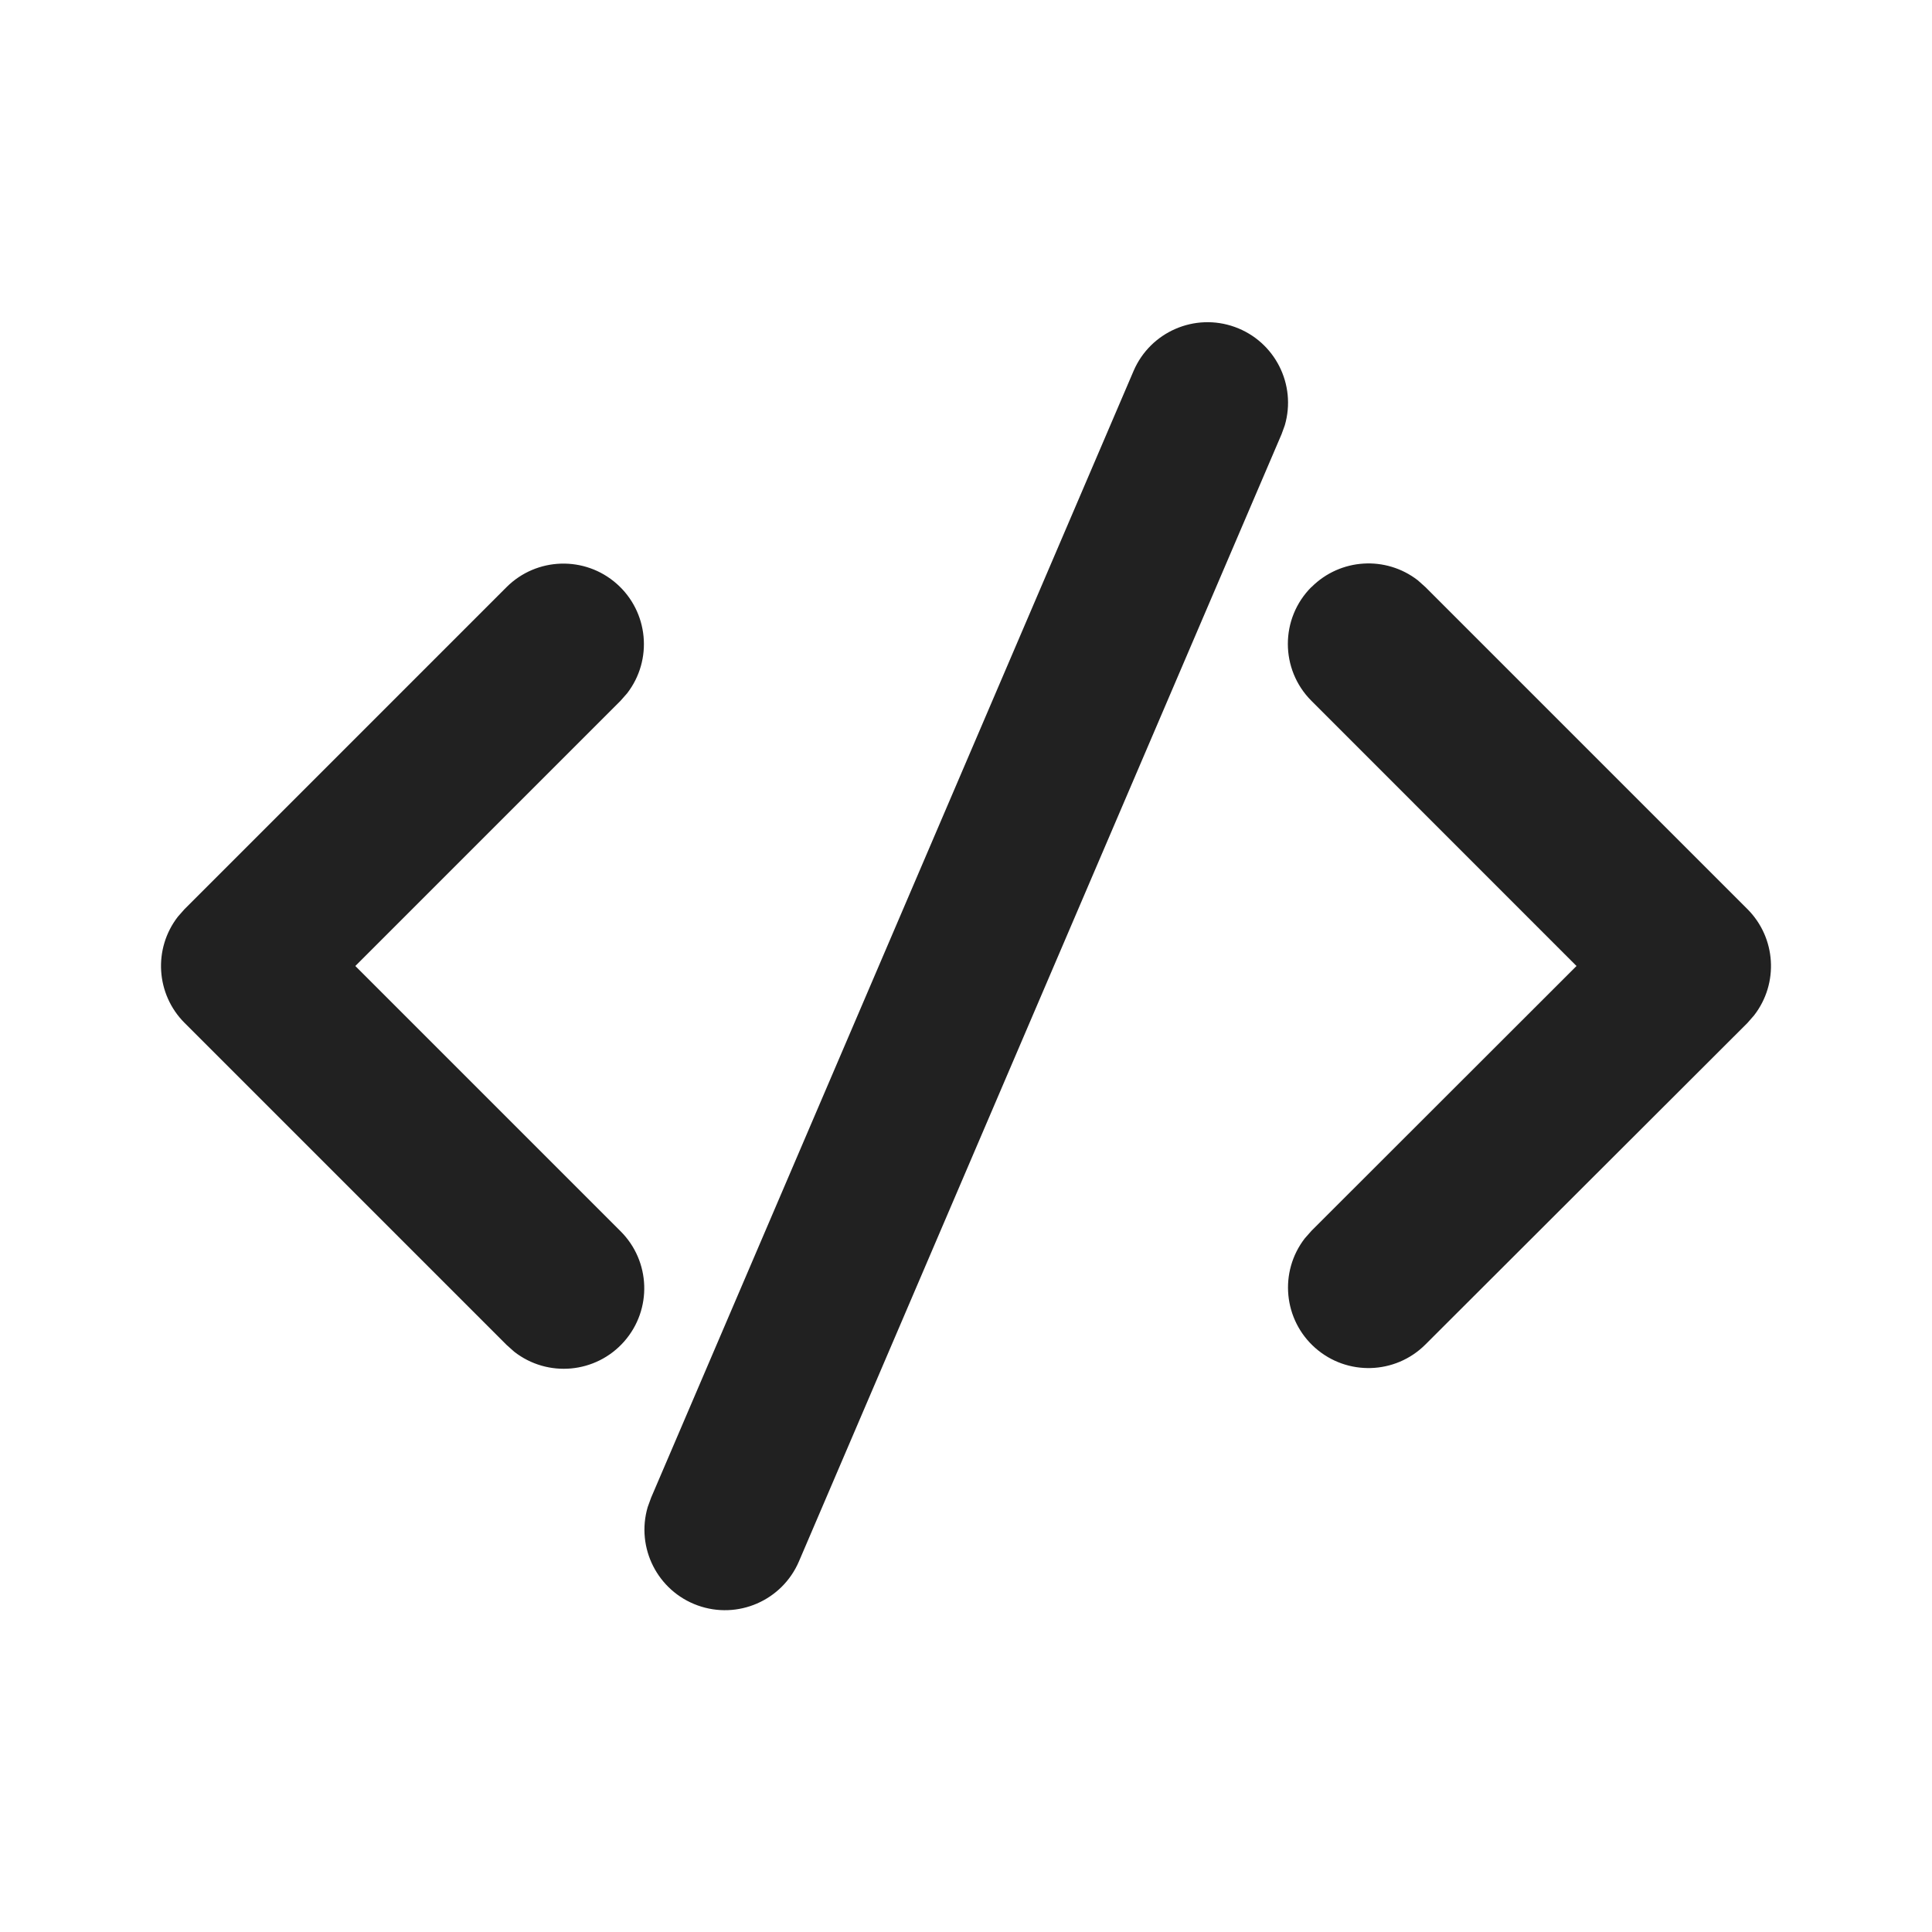
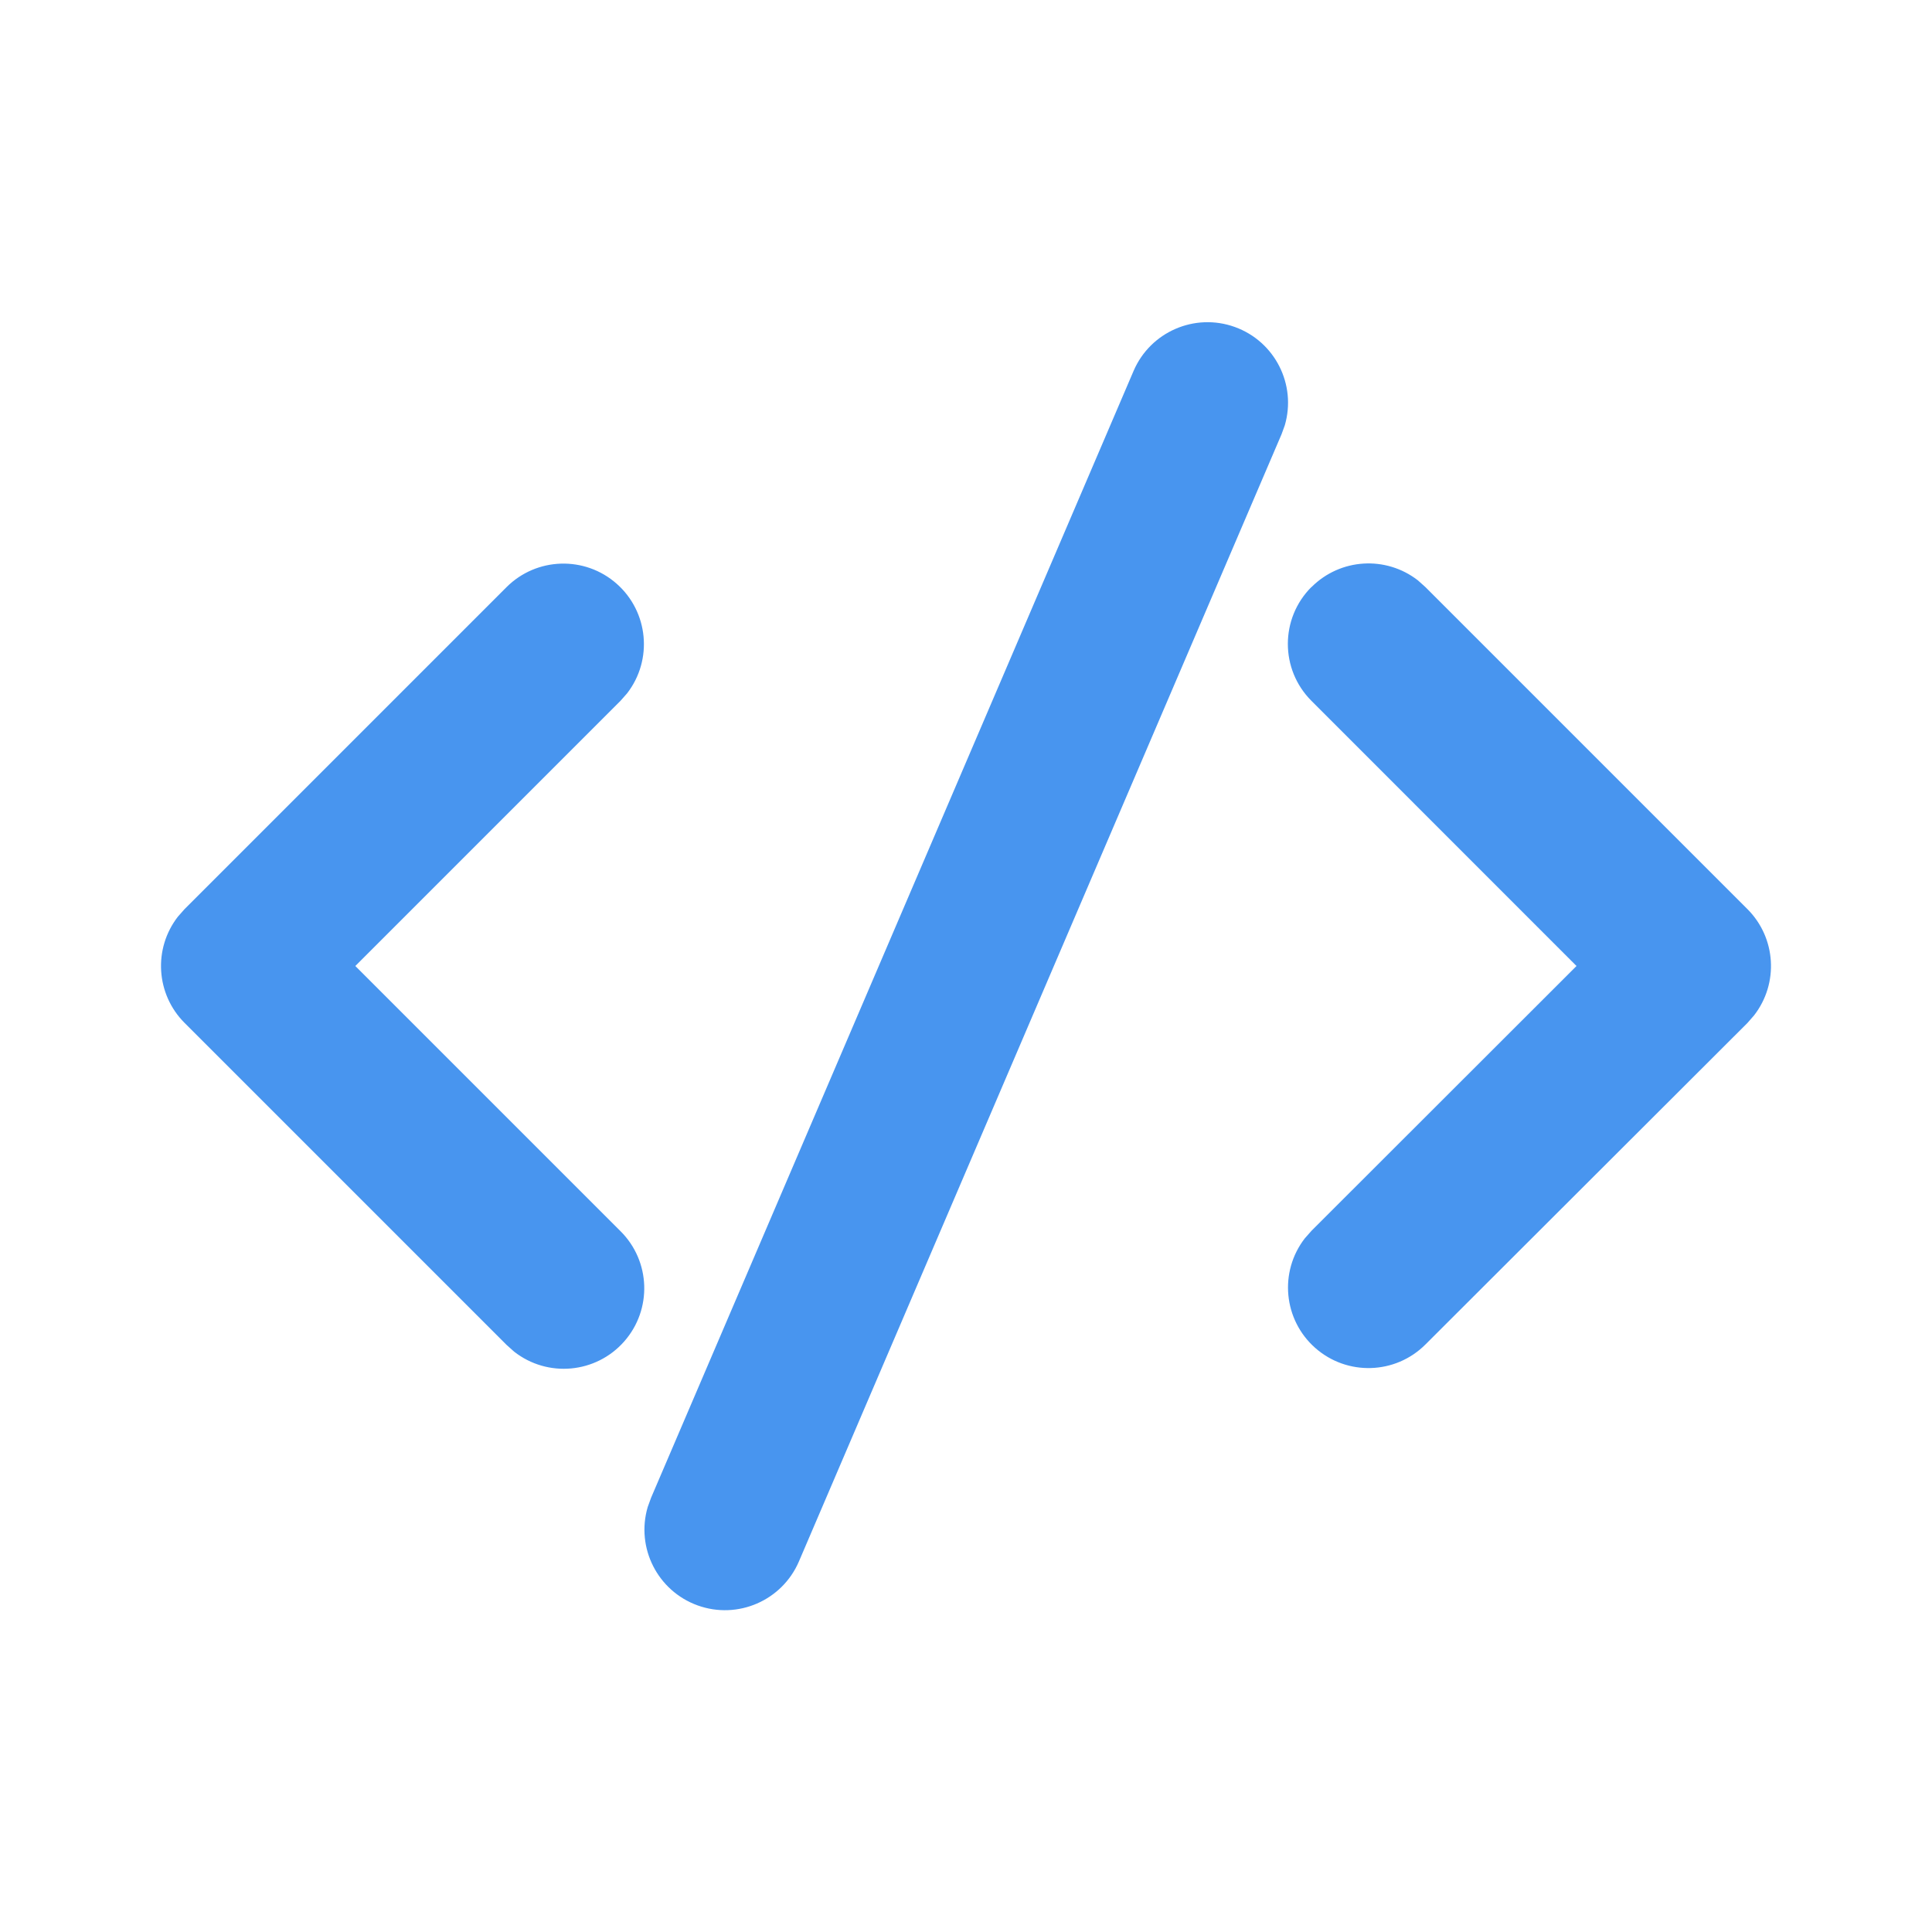
<svg xmlns="http://www.w3.org/2000/svg" width="48" height="48" fill="none" viewBox="0 0 24 24">
-   <path d="m8.086 18.611 5.996-14.004a1 1 0 0 1 1.878.677l-.04.11-5.996 14.004a1 1 0 0 1-1.878-.677l.04-.11 5.996-14.004L8.086 18.61Zm-5.793-7.318 4-4a1 1 0 0 1 1.497 1.32l-.083.094L4.414 12l3.293 3.293a1 1 0 0 1-1.32 1.498l-.094-.084-4-4a1 1 0 0 1-.083-1.32l.083-.094 4-4-4 4Zm14-4.001a1 1 0 0 1 1.32-.083l.093.083 4.001 4.001a1 1 0 0 1 .083 1.32l-.083.095-4.001 3.995a1 1 0 0 1-1.497-1.32l.084-.095L19.584 12l-3.293-3.294a1 1 0 0 1 0-1.414Z" fill="#212121" />
+   <path d="m8.086 18.611 5.996-14.004a1 1 0 0 1 1.878.677l-.04.11-5.996 14.004a1 1 0 0 1-1.878-.677l.04-.11 5.996-14.004L8.086 18.61Zm-5.793-7.318 4-4a1 1 0 0 1 1.497 1.32l-.083.094L4.414 12l3.293 3.293a1 1 0 0 1-1.32 1.498l-.094-.084-4-4a1 1 0 0 1-.083-1.32l.083-.094 4-4-4 4Zm14-4.001a1 1 0 0 1 1.32-.083l.093.083 4.001 4.001a1 1 0 0 1 .083 1.32l-.083.095-4.001 3.995a1 1 0 0 1-1.497-1.32l.084-.095L19.584 12l-3.293-3.294a1 1 0 0 1 0-1.414Z" fill="#4895ef" />
</svg>
